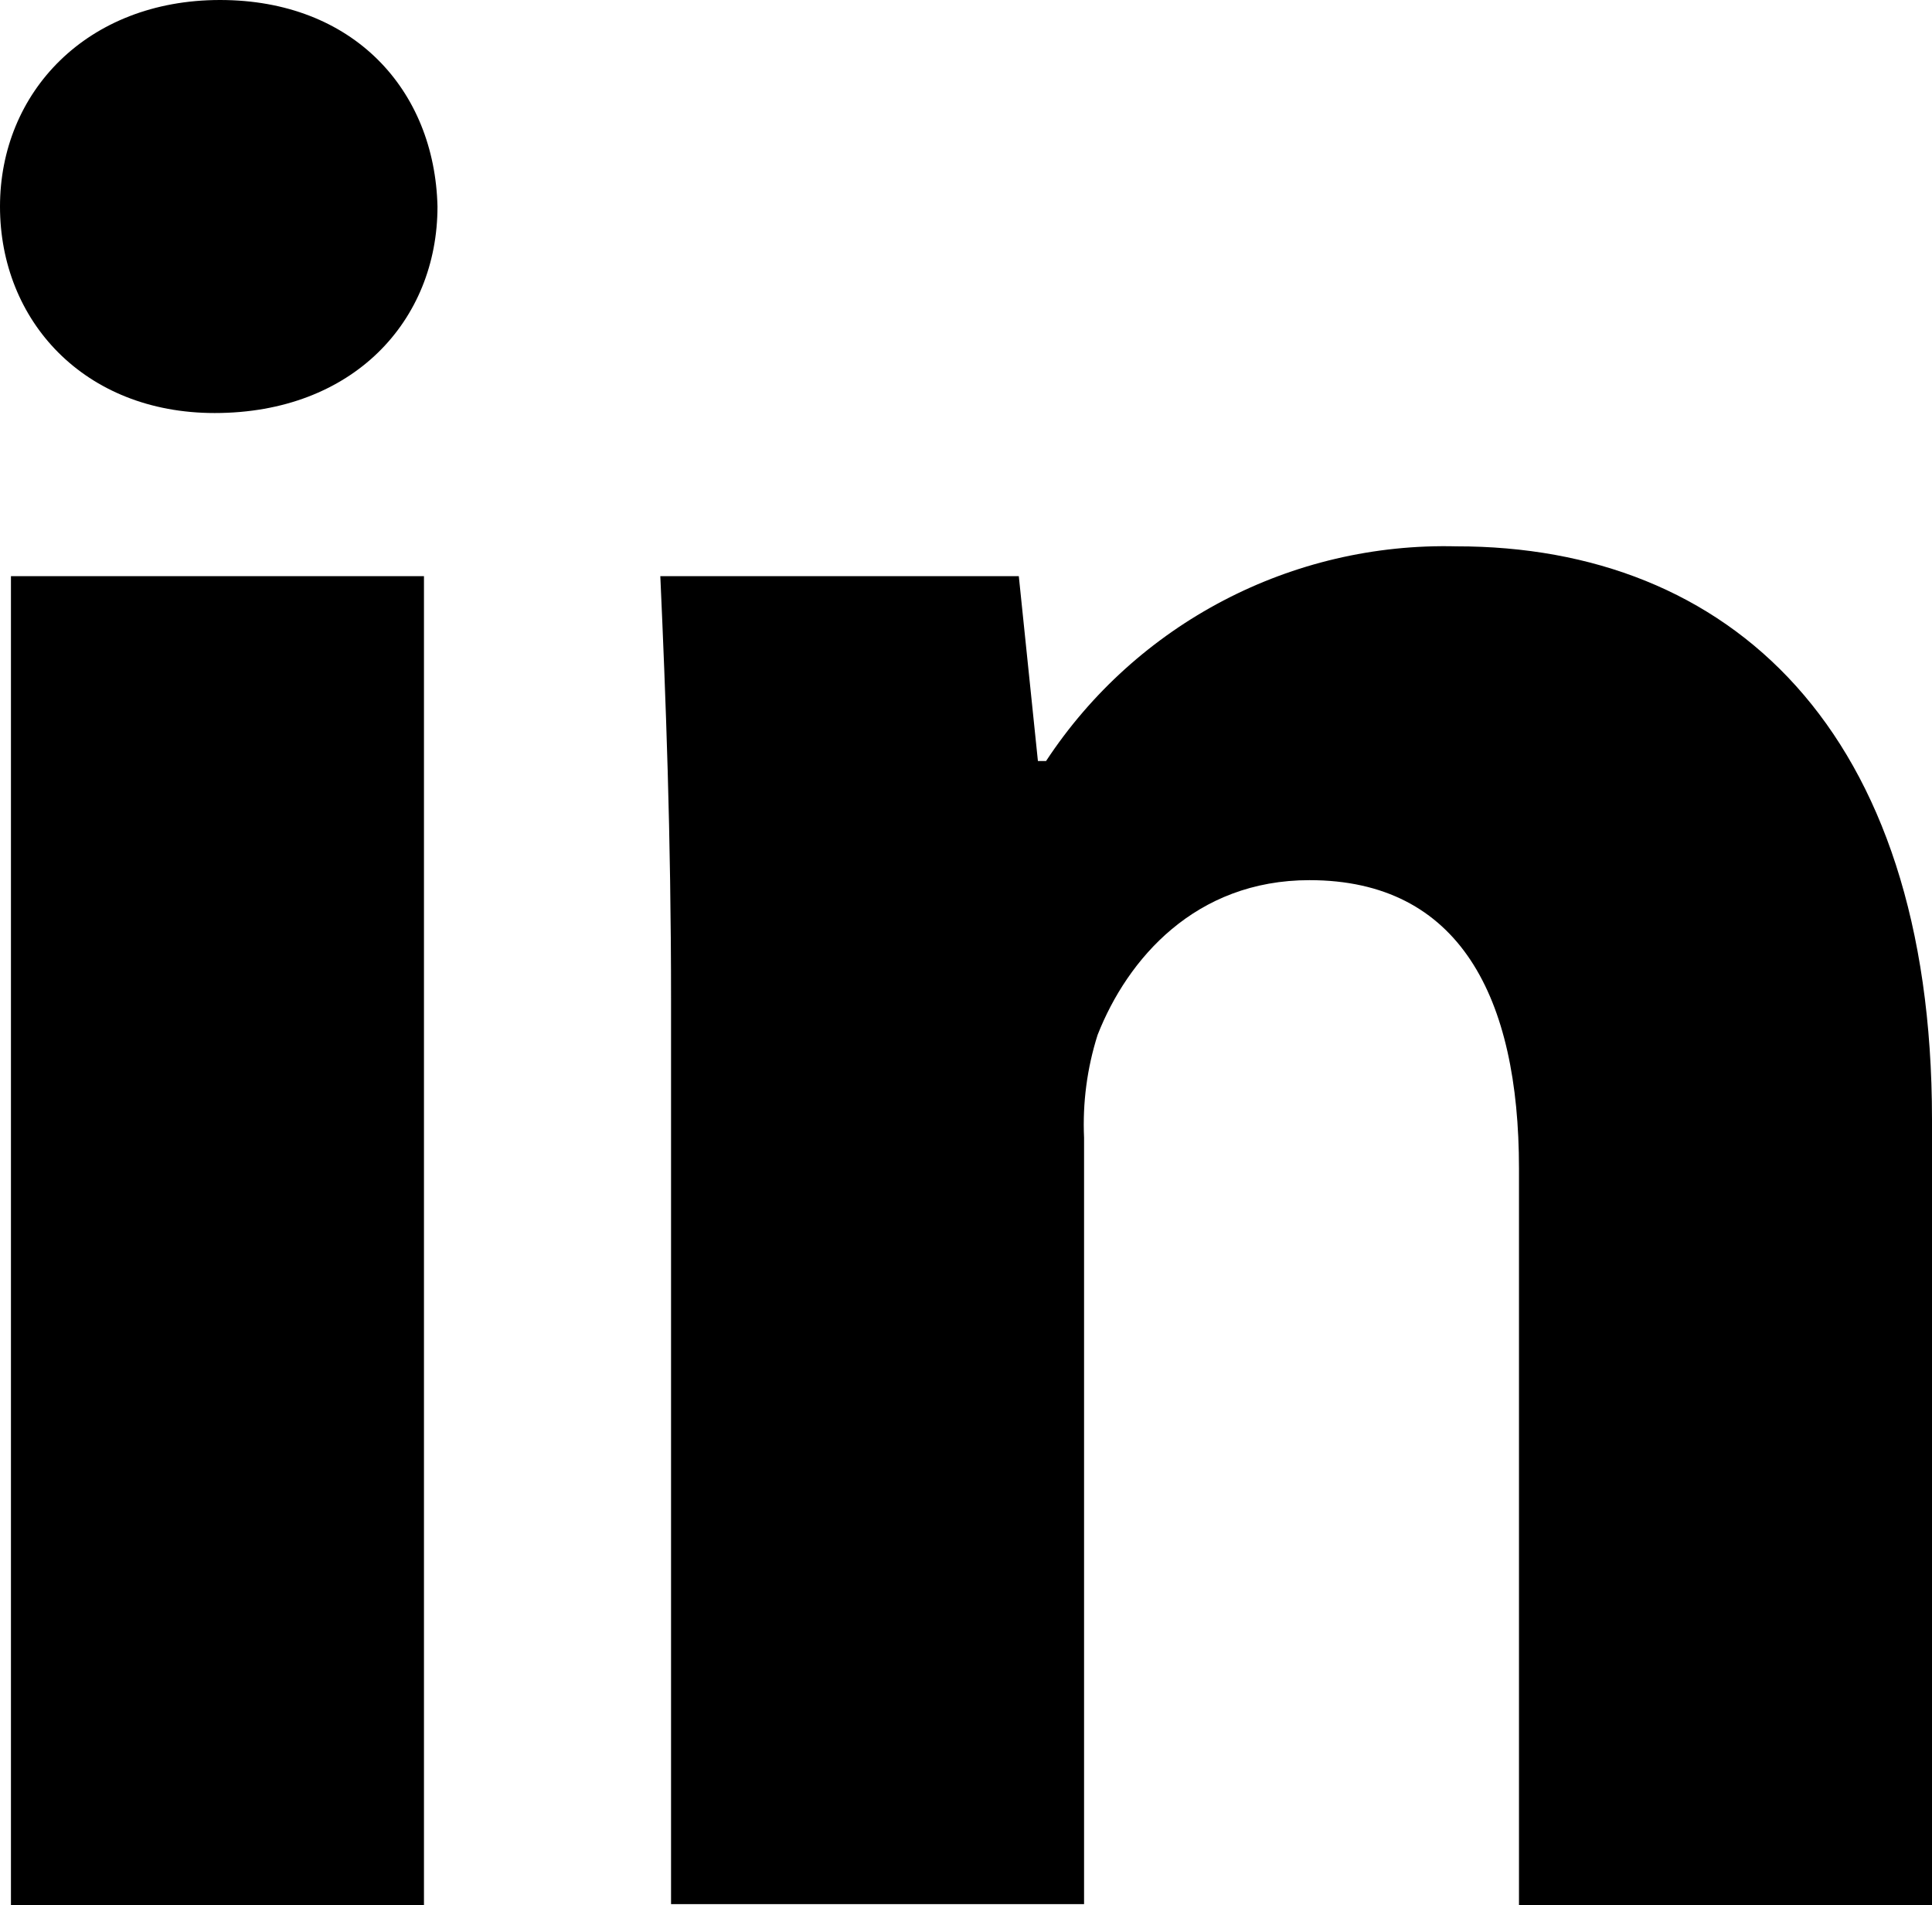
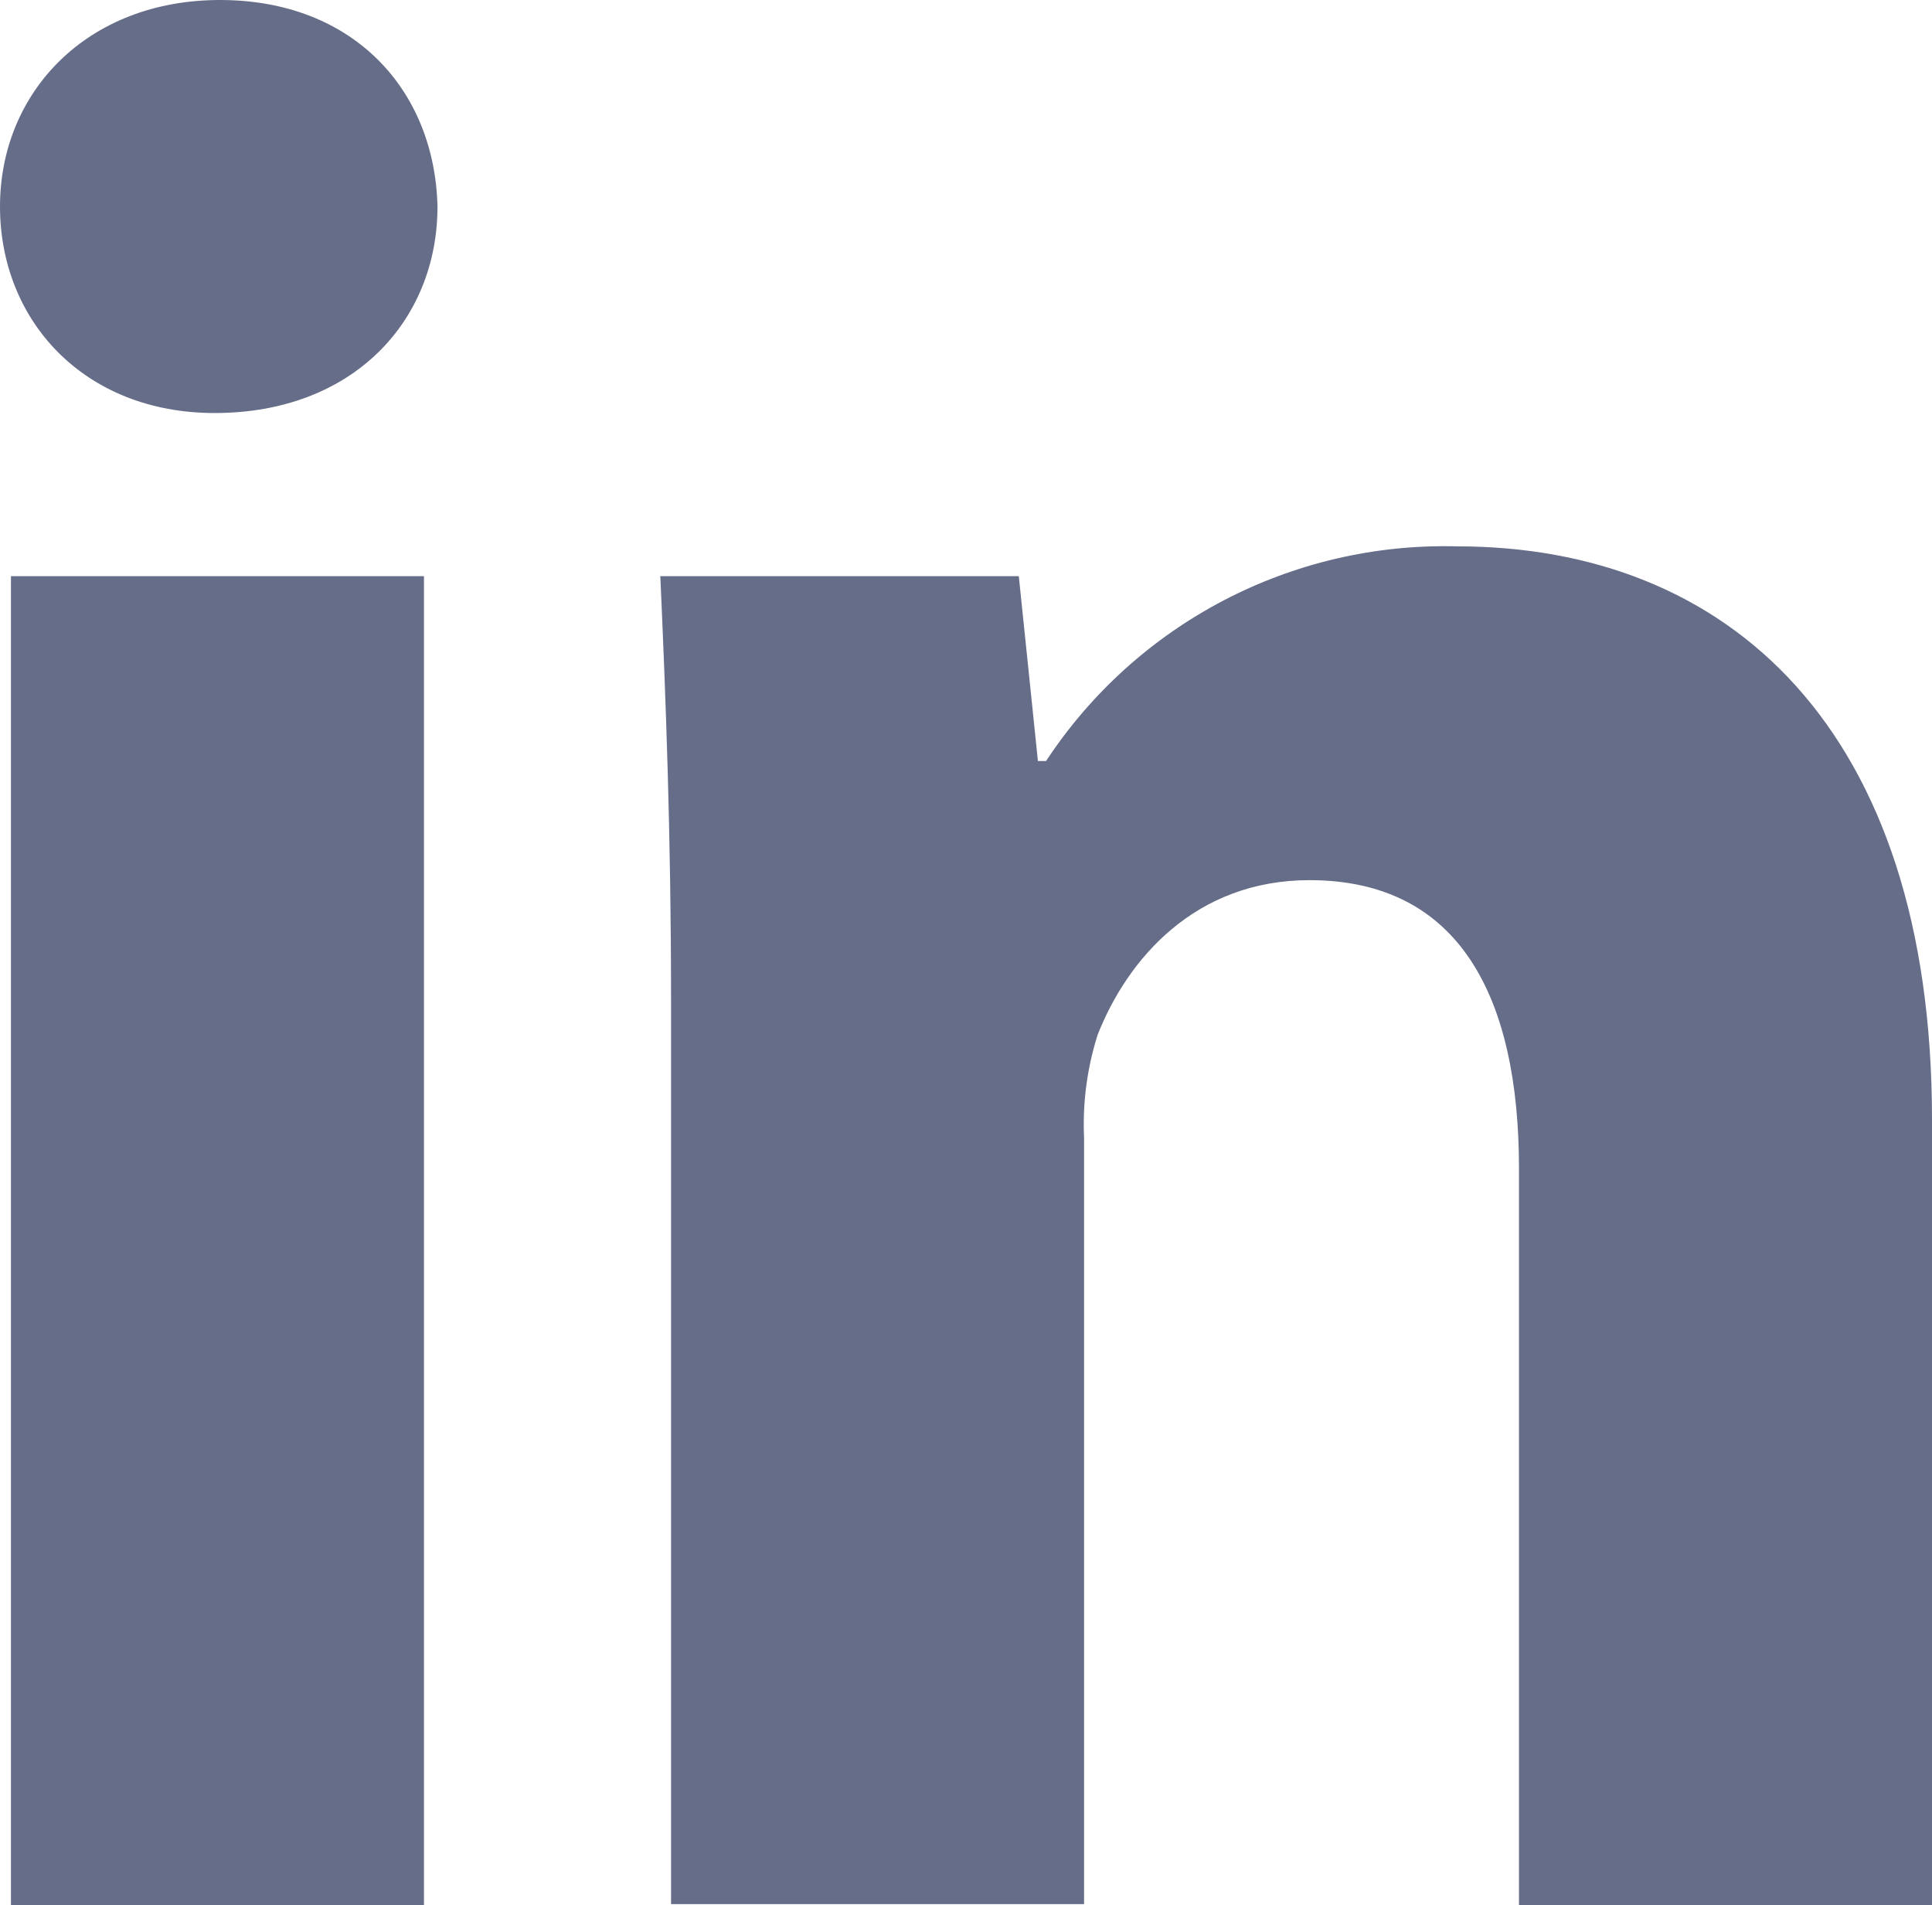
<svg xmlns="http://www.w3.org/2000/svg" viewBox="0 0 90 88.74">
  <g id="Слой_2" data-name="Слой 2">
    <g id="All_glyphs" data-name="All glyphs">
-       <path d="M20.38,9.62c0,5.32-3.93,9.62-10.38,9.62-6.08,0-10-4.3-10-9.62S4.05,0,10.25,0,20.25,4.18,20.38,9.62ZM.51,88.74V26.84H19.75v61.9Z" />
-       <path d="M31.26,46.58c0-7.72-.25-14.17-.5-19.74h16.7l.89,8.61h.38a22.22,22.22,0,0,1,19.12-10C80.51,25.44,90,33.93,90,52.15V88.74H70.76V54.43C70.76,46.46,68,41,61,41c-5.32,0-8.48,3.67-9.87,7.21A13.78,13.78,0,0,0,50.5,53v35.7H31.26Z" />
+       <path fill="#666d89" d="M20.38,9.62c0,5.32-3.93,9.62-10.38,9.62-6.08,0-10-4.3-10-9.62S4.05,0,10.25,0,20.25,4.18,20.38,9.62ZM.51,88.74V26.84H19.75v61.9Z" />
+       <path fill="#666d89" d="M31.26,46.58c0-7.72-.25-14.17-.5-19.74h16.7l.89,8.61h.38a22.22,22.22,0,0,1,19.12-10C80.51,25.44,90,33.93,90,52.15V88.74H70.76V54.43C70.76,46.46,68,41,61,41c-5.32,0-8.48,3.67-9.87,7.21A13.78,13.78,0,0,0,50.5,53v35.7H31.26Z" />
    </g>
  </g>
</svg>
